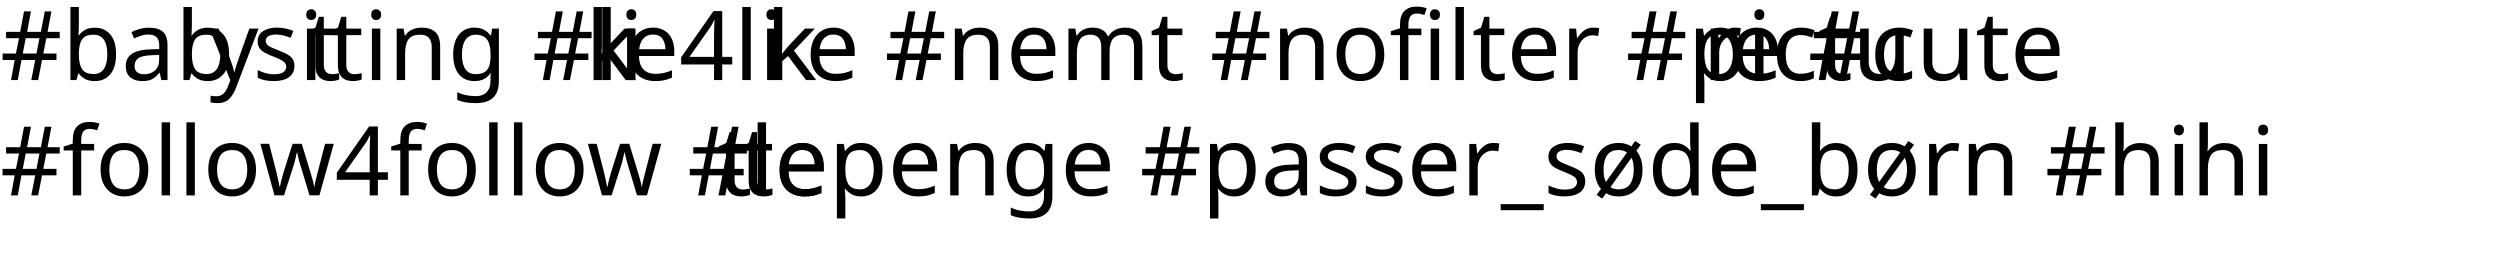
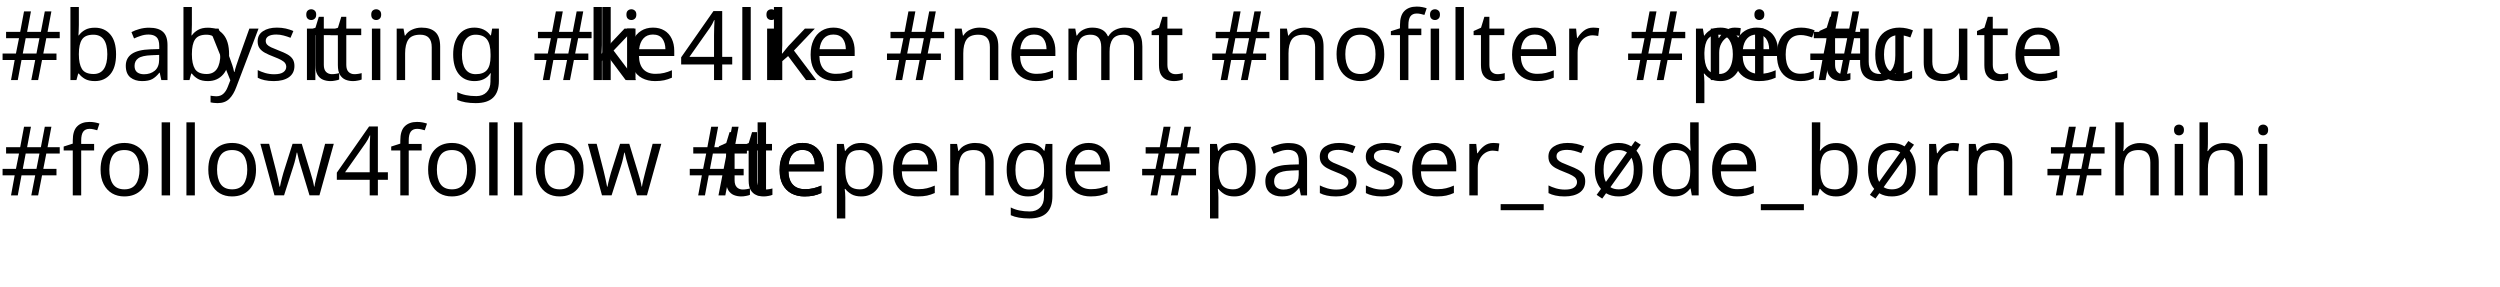
- <svg xmlns="http://www.w3.org/2000/svg" viewBox="0 0 468.2 52.24">
+ <svg xmlns="http://www.w3.org/2000/svg" viewBox="0 0 468.2 53.7">
  <defs>
-     <style>.cls-1{fill:none;}.cls-2{isolation:isolate;font-size:18px;font-family:FuturaPT-Book, Futura PT;}.cls-3{letter-spacing:-0.01em;}.cls-4{letter-spacing:0em;}.cls-5{letter-spacing:0.02em;}.cls-6{letter-spacing:0em;}.cls-7{letter-spacing:-0.02em;}.cls-8{letter-spacing:0.02em;}</style>
+     <style>.cls-1{fill:none;}.cls-2,.cls-3,.cls-4,.cls-5,.cls-6,.cls-7{isolation:isolate;}.cls-3,.cls-4,.cls-5,.cls-6,.cls-7{font-size:18px;font-family:FuturaPT-Book, Futura PT;}.cls-4{letter-spacing:-0.01em;}.cls-5{letter-spacing:0.02em;}.cls-6{letter-spacing:-0.01em;}.cls-7{letter-spacing:-0.02em;}</style>
  </defs>
  <g id="Layer_2" data-name="Layer 2">
    <g id="Layer_1-2" data-name="Layer 1">
-       <rect class="cls-1" y="1.84" width="468.2" height="50.4" />
-       <text class="cls-2" transform="translate(0.03 15)">#bab<tspan class="cls-3" x="39.2" y="0">y</tspan>
-         <tspan class="cls-4" x="47.3" y="0">si</tspan>
-         <tspan class="cls-5" x="57.38" y="0">t</tspan>
-         <tspan class="cls-6" x="61.59" y="0">ting #li</tspan>
-         <tspan class="cls-3" x="109.6" y="0">k</tspan>
-         <tspan class="cls-6" x="117.01" y="0">e4li</tspan>
-         <tspan class="cls-3" x="143.38" y="0">k</tspan>
-         <tspan x="150.8" y="0">e #nemt #nofilter #pictu</tspan>
-         <tspan class="cls-7" x="318.83" y="0">r</tspan>
-         <tspan x="323.72" y="0">e #cute </tspan>
-       </text>
-       <text class="cls-2" transform="translate(0.03 36.6)">#follow4follow #le<tspan class="cls-8" x="134.31" y="0">t</tspan>
-         <tspan x="138.52" y="0">tepenge #passer_søde_børn #hihi</tspan>
-       </text>
+       <rect class="cls-1" x="0.04" y="1.84" width="468.13" height="51.86" />
+       <g id="Layer_2-2" data-name="Layer 2">
+         <g id="Layer_1-2-2" data-name="Layer 1-2">
+           <rect class="cls-1" y="1.84" width="468.2" height="50.4" />
+           <g class="cls-2">
+             <text class="cls-3" transform="translate(0.03 15)">#bab</text>
+             <text class="cls-4" transform="translate(39.23 15)">y</text>
+             <text class="cls-3" transform="translate(47.33 15)">si</text>
+             <text class="cls-5" transform="translate(57.41 15)">t</text>
+             <text class="cls-3" transform="translate(61.62 15)">ting #li</text>
+             <text class="cls-6" transform="translate(109.63 15)">k</text>
+             <text class="cls-3" transform="translate(117.04 15)">e4li</text>
+             <text class="cls-6" transform="translate(143.41 15)">k</text>
+             <text class="cls-3" transform="translate(150.83 15)">e #nemt #nofilter #pictu</text>
+             <text class="cls-7" transform="translate(318.86 15)">r</text>
+             <text class="cls-3" transform="translate(323.75 15)">e #cute</text>
+           </g>
+           <g class="cls-2">
+             <text class="cls-3" transform="translate(0.03 36.6)">#follow4follow #le</text>
+             <text class="cls-5" transform="translate(134.34 36.6)">t</text>
+             <text class="cls-3" transform="translate(138.55 36.6)">tepenge #passer_søde_børn #hihi</text>
+           </g>
+         </g>
+       </g>
    </g>
  </g>
</svg>
